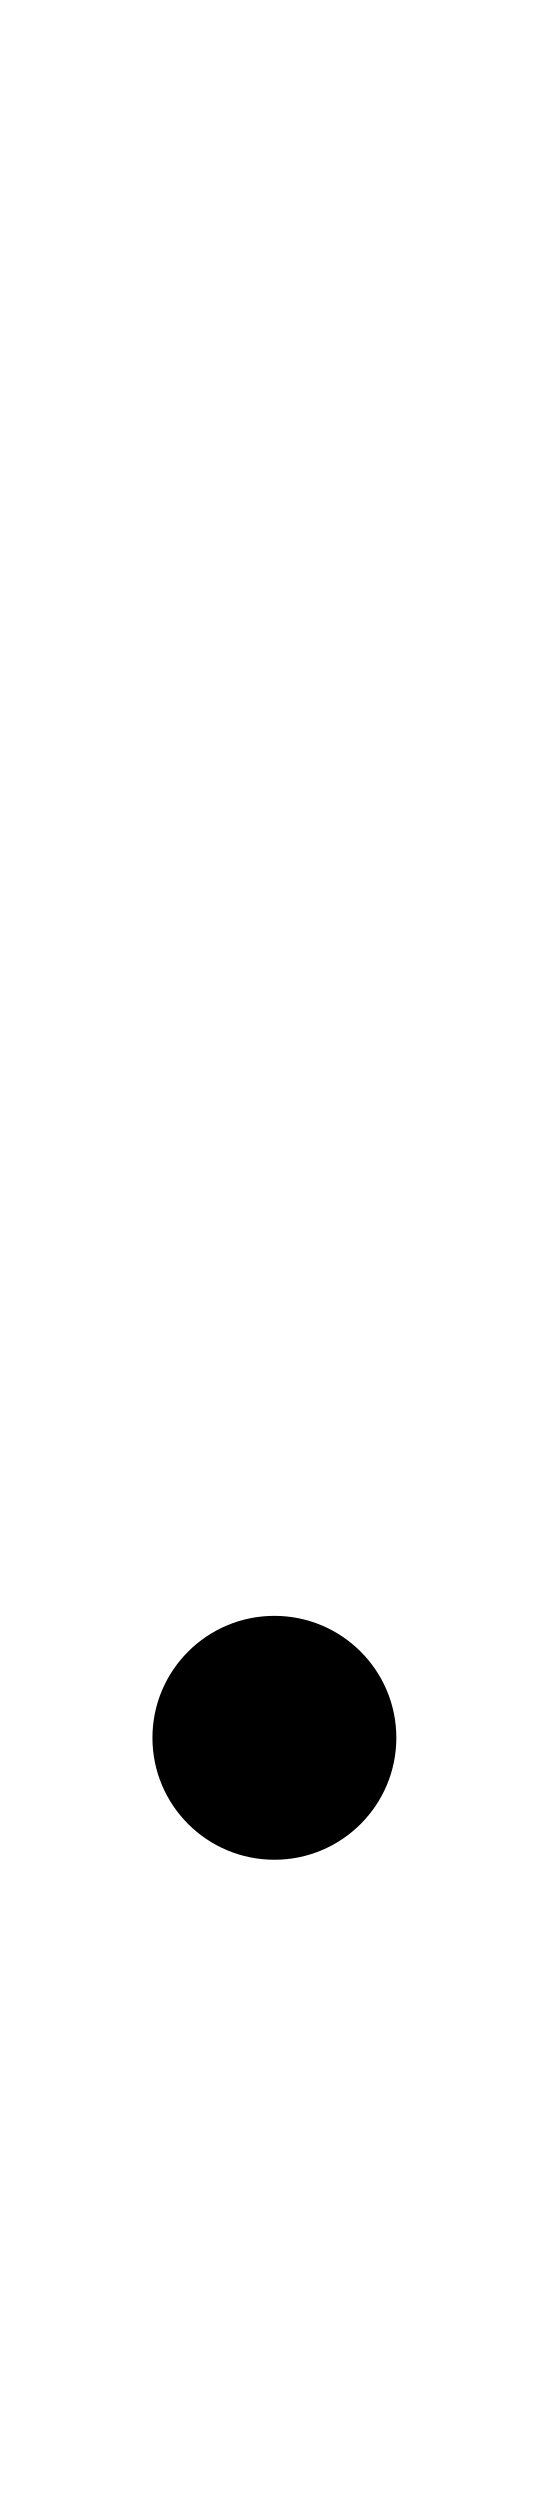
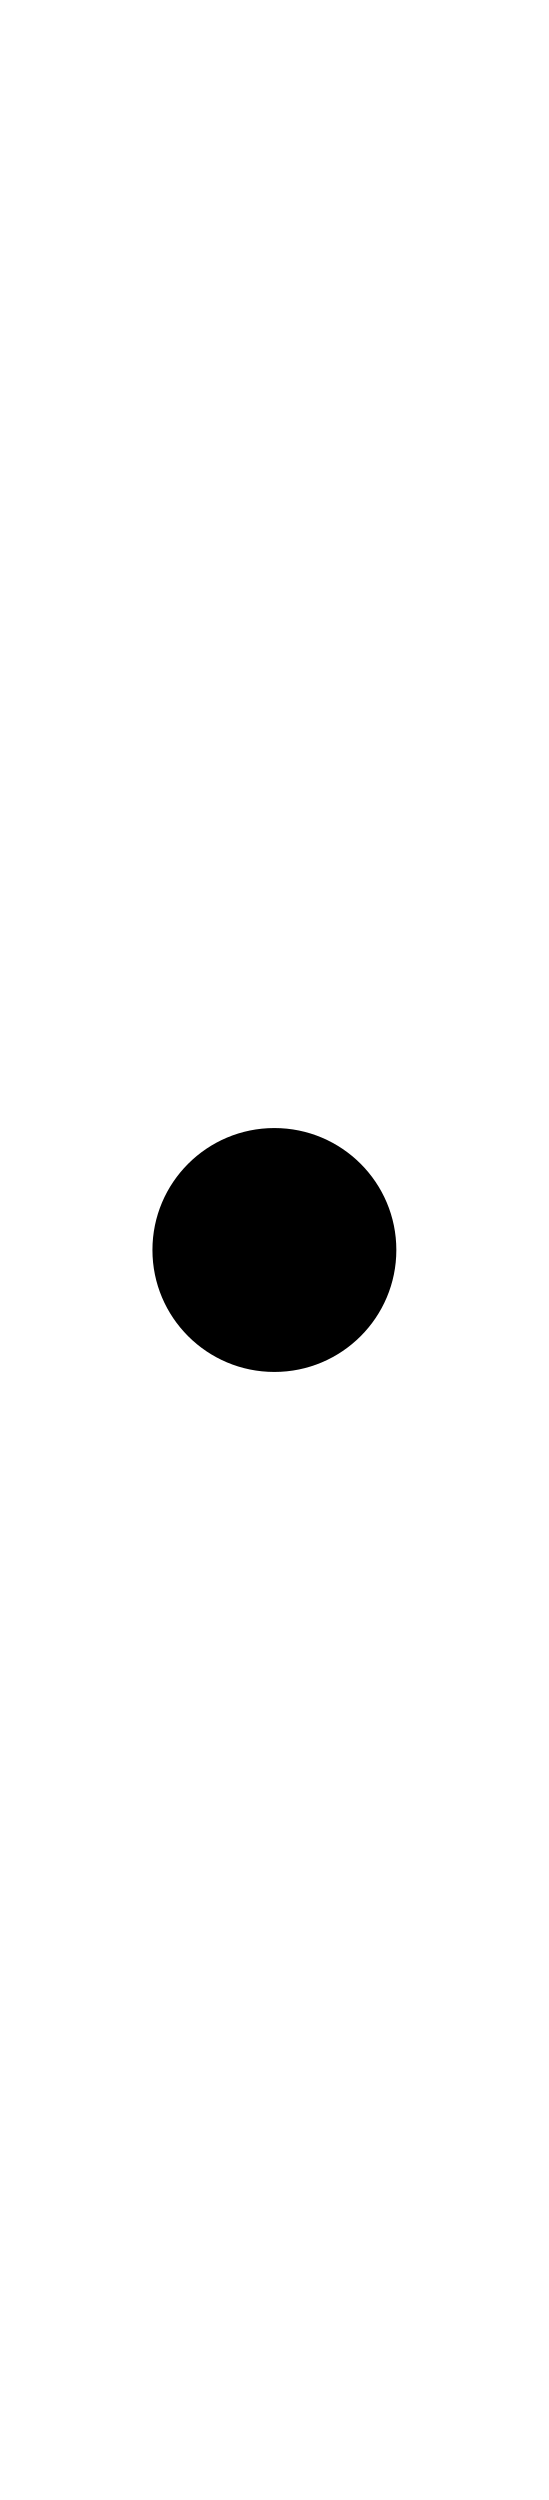
<svg xmlns="http://www.w3.org/2000/svg" viewBox="0 0 36 164" fill="none" stroke="currentColor" stroke-width="9" stroke-linecap="square" stroke-linejoin="miter">
-   <circle cx="18" cy="114" r="8.0" fill="currentColor" stroke="none" />
+   <circle cx="18" cy="82" r="8.0" fill="currentColor" stroke="none" />
</svg>
